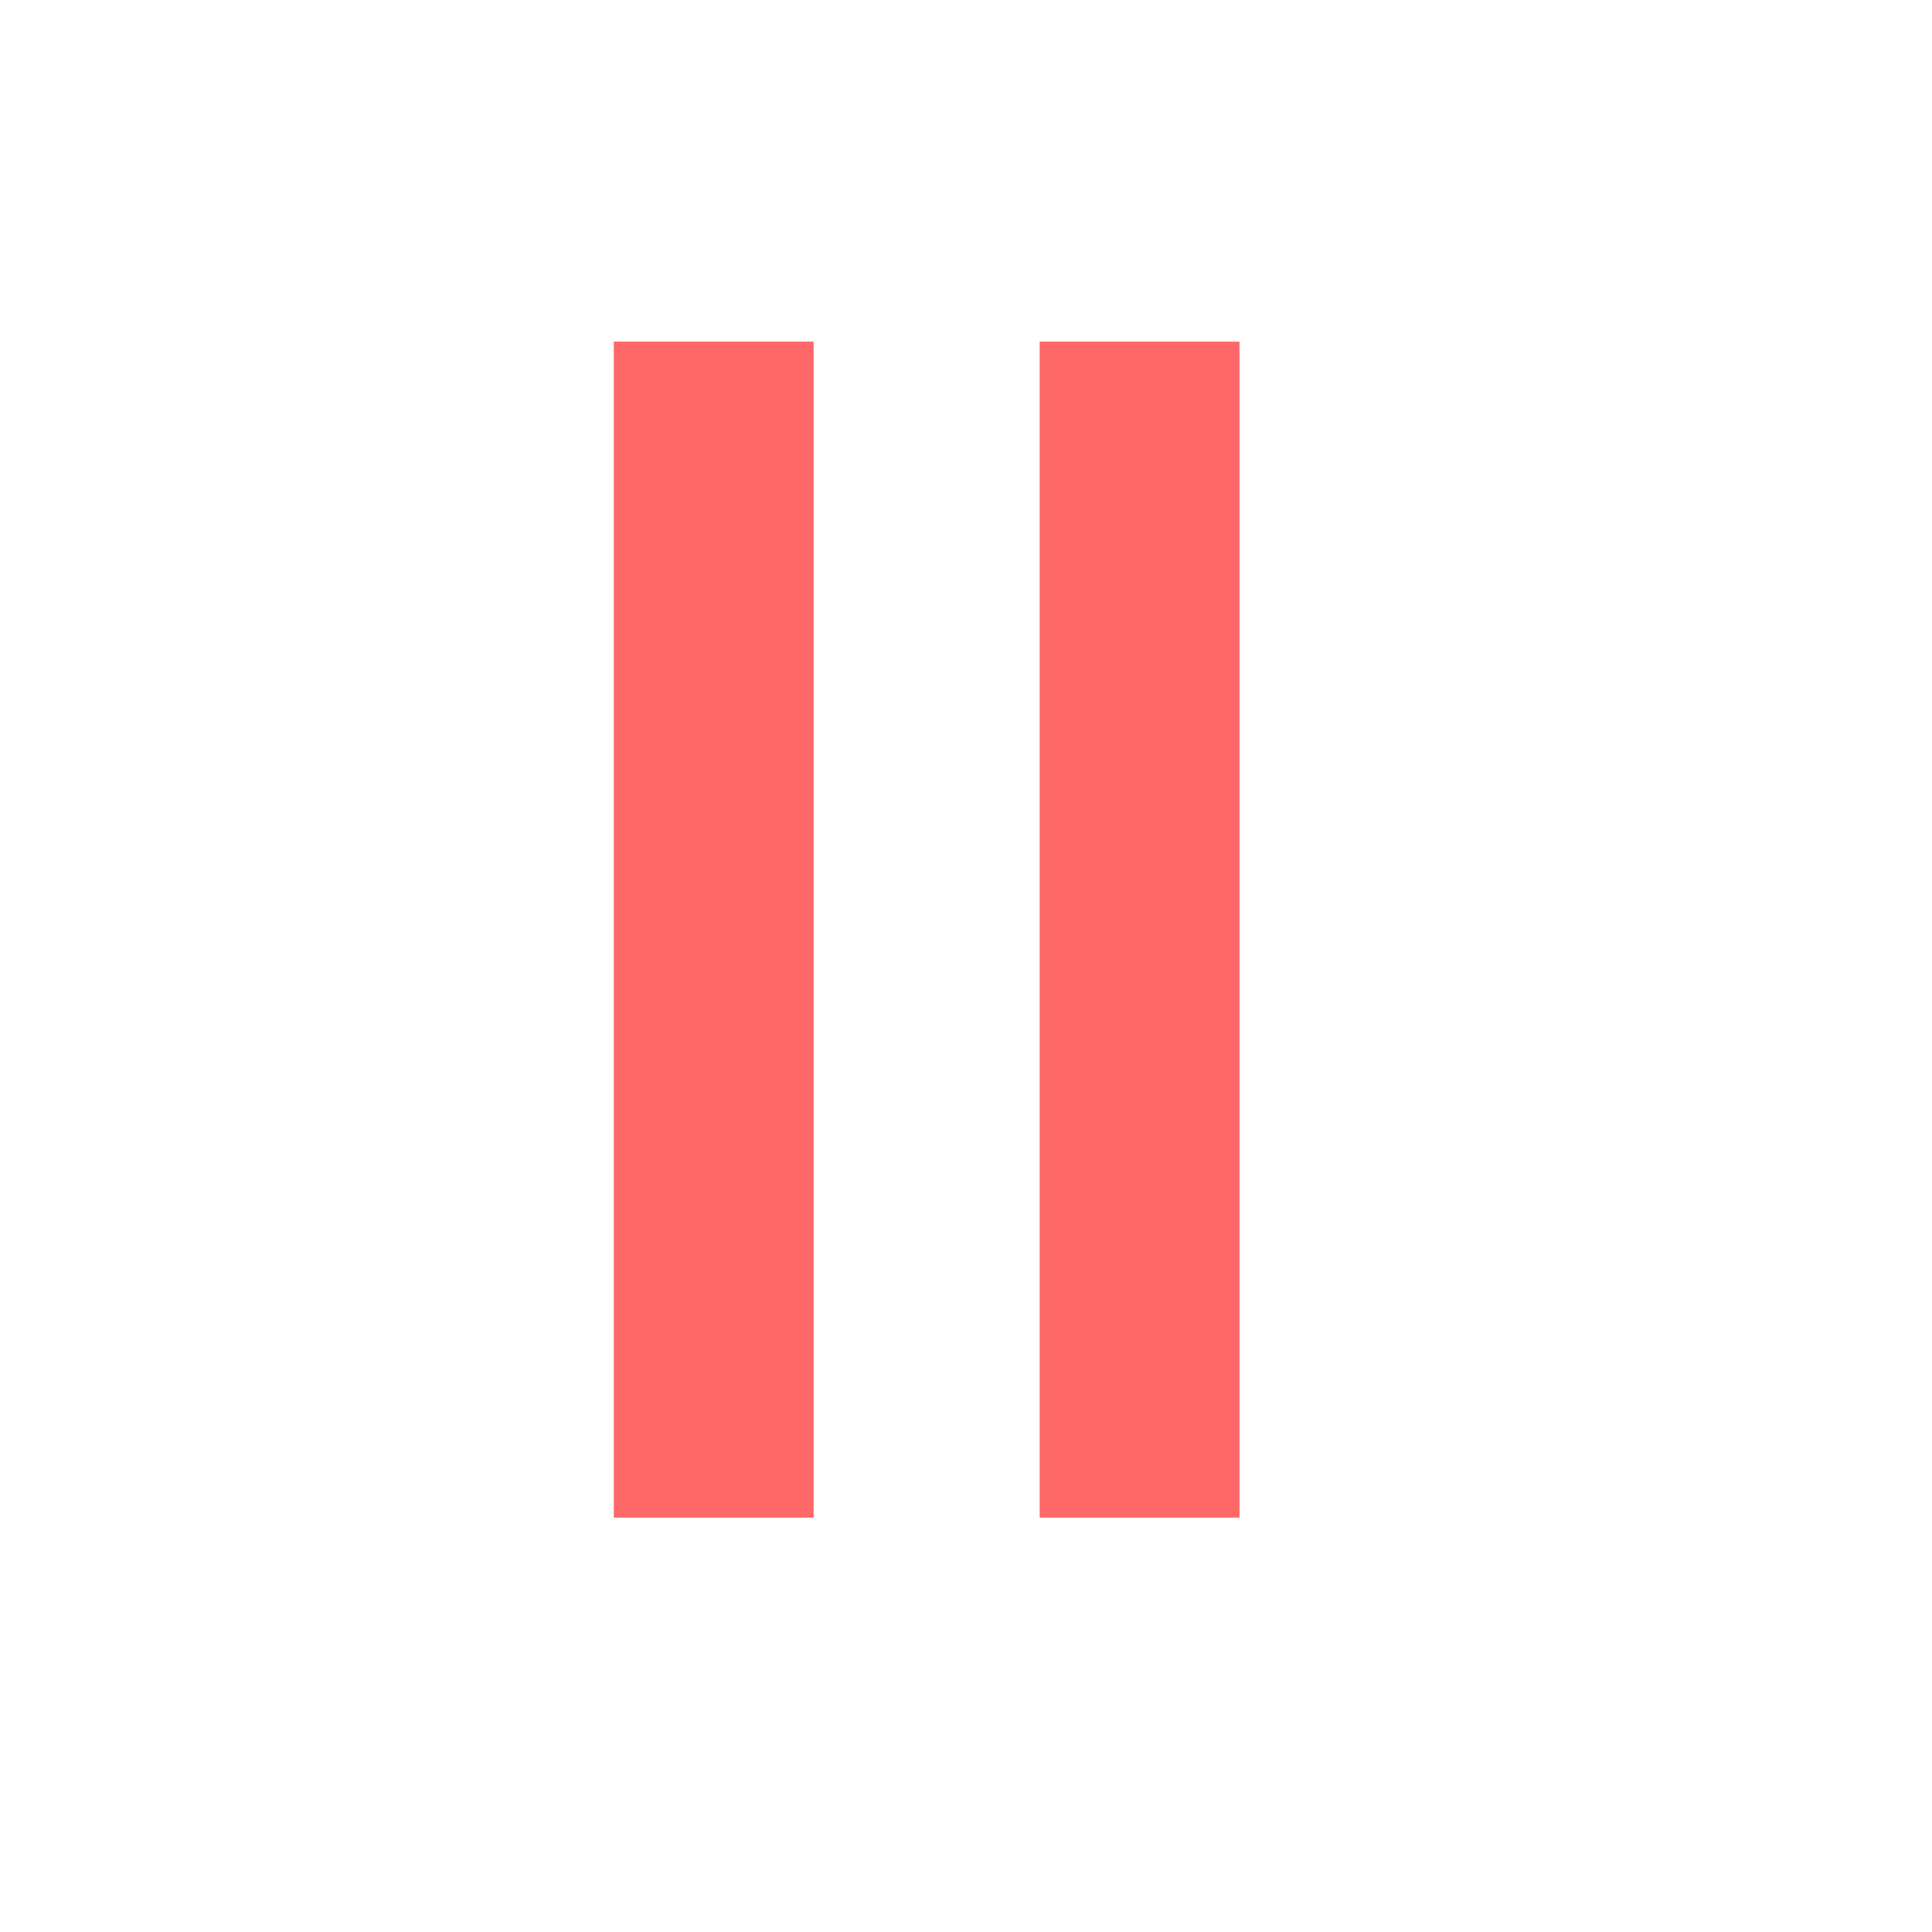
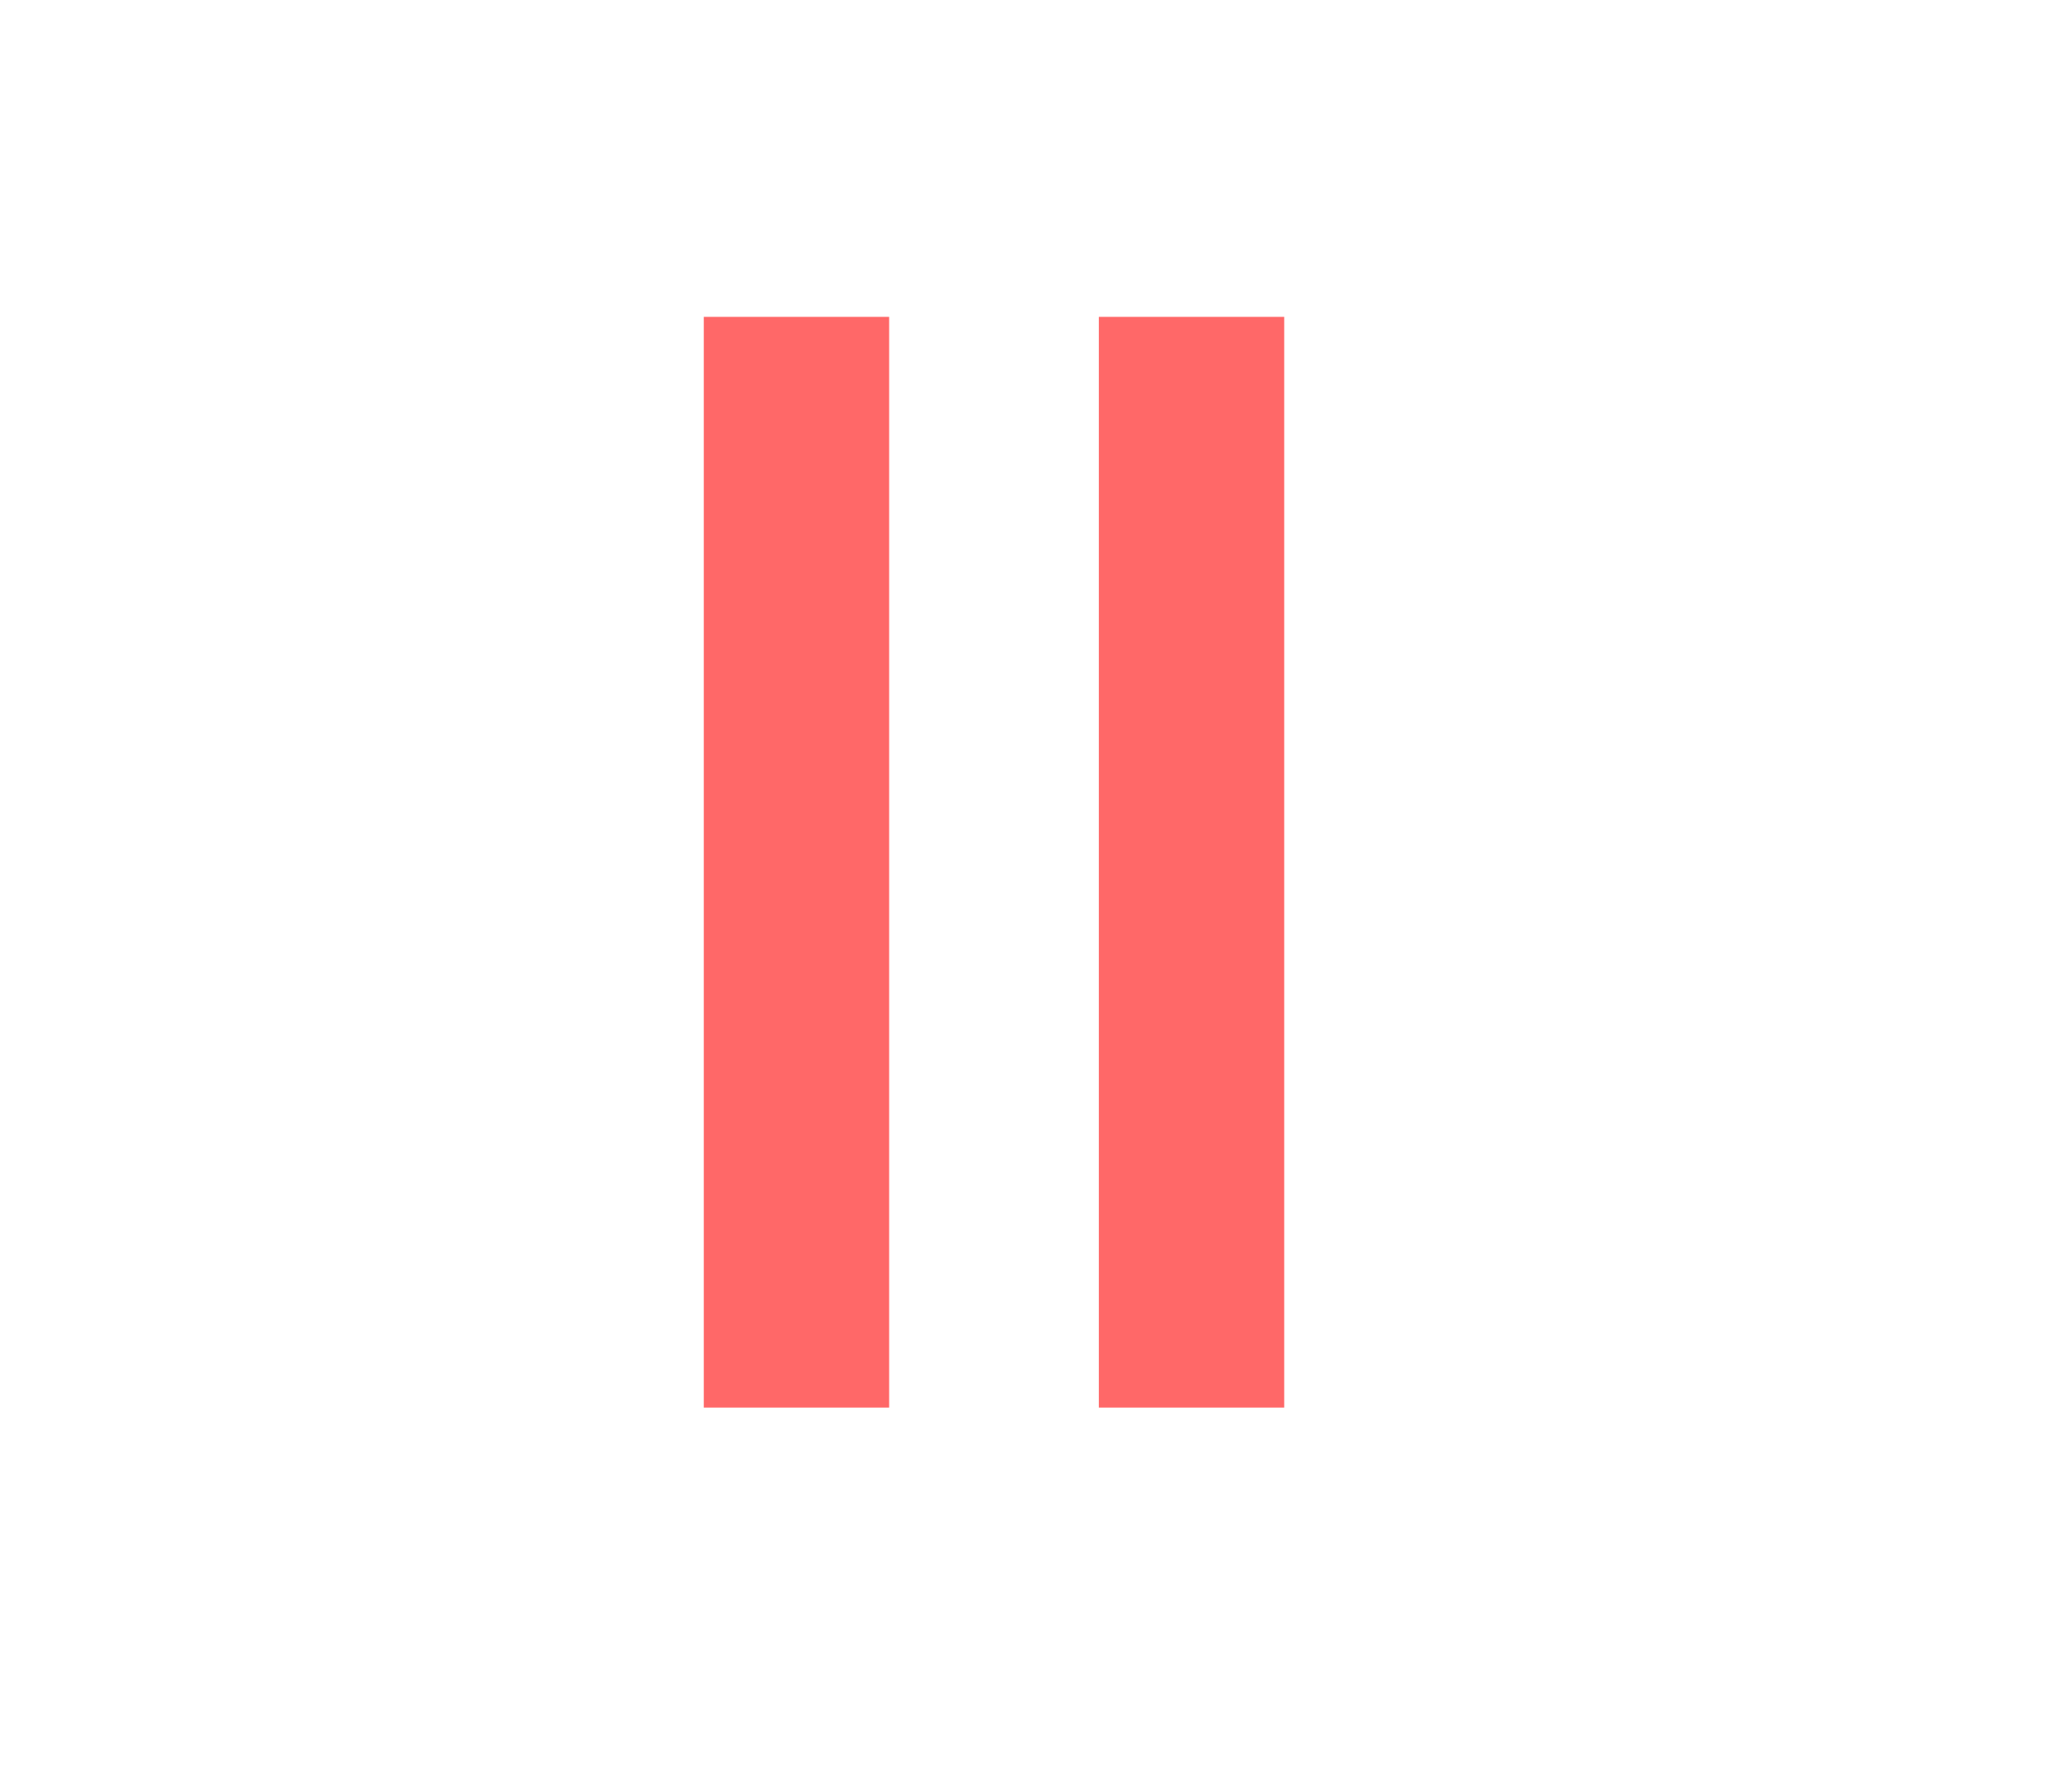
- <svg xmlns="http://www.w3.org/2000/svg" width="23" height="23" viewBox="0 0 23 23" fill="none">
+ <svg xmlns="http://www.w3.org/2000/svg" width="23" height="20" viewBox="0 0 23 23" fill="none">
  <rect x="7.307" y="4.067" width="2.379" height="14" fill="#FF6868" />
  <rect x="12.377" y="4.067" width="2.379" height="14" fill="#FF6868" />
</svg>
